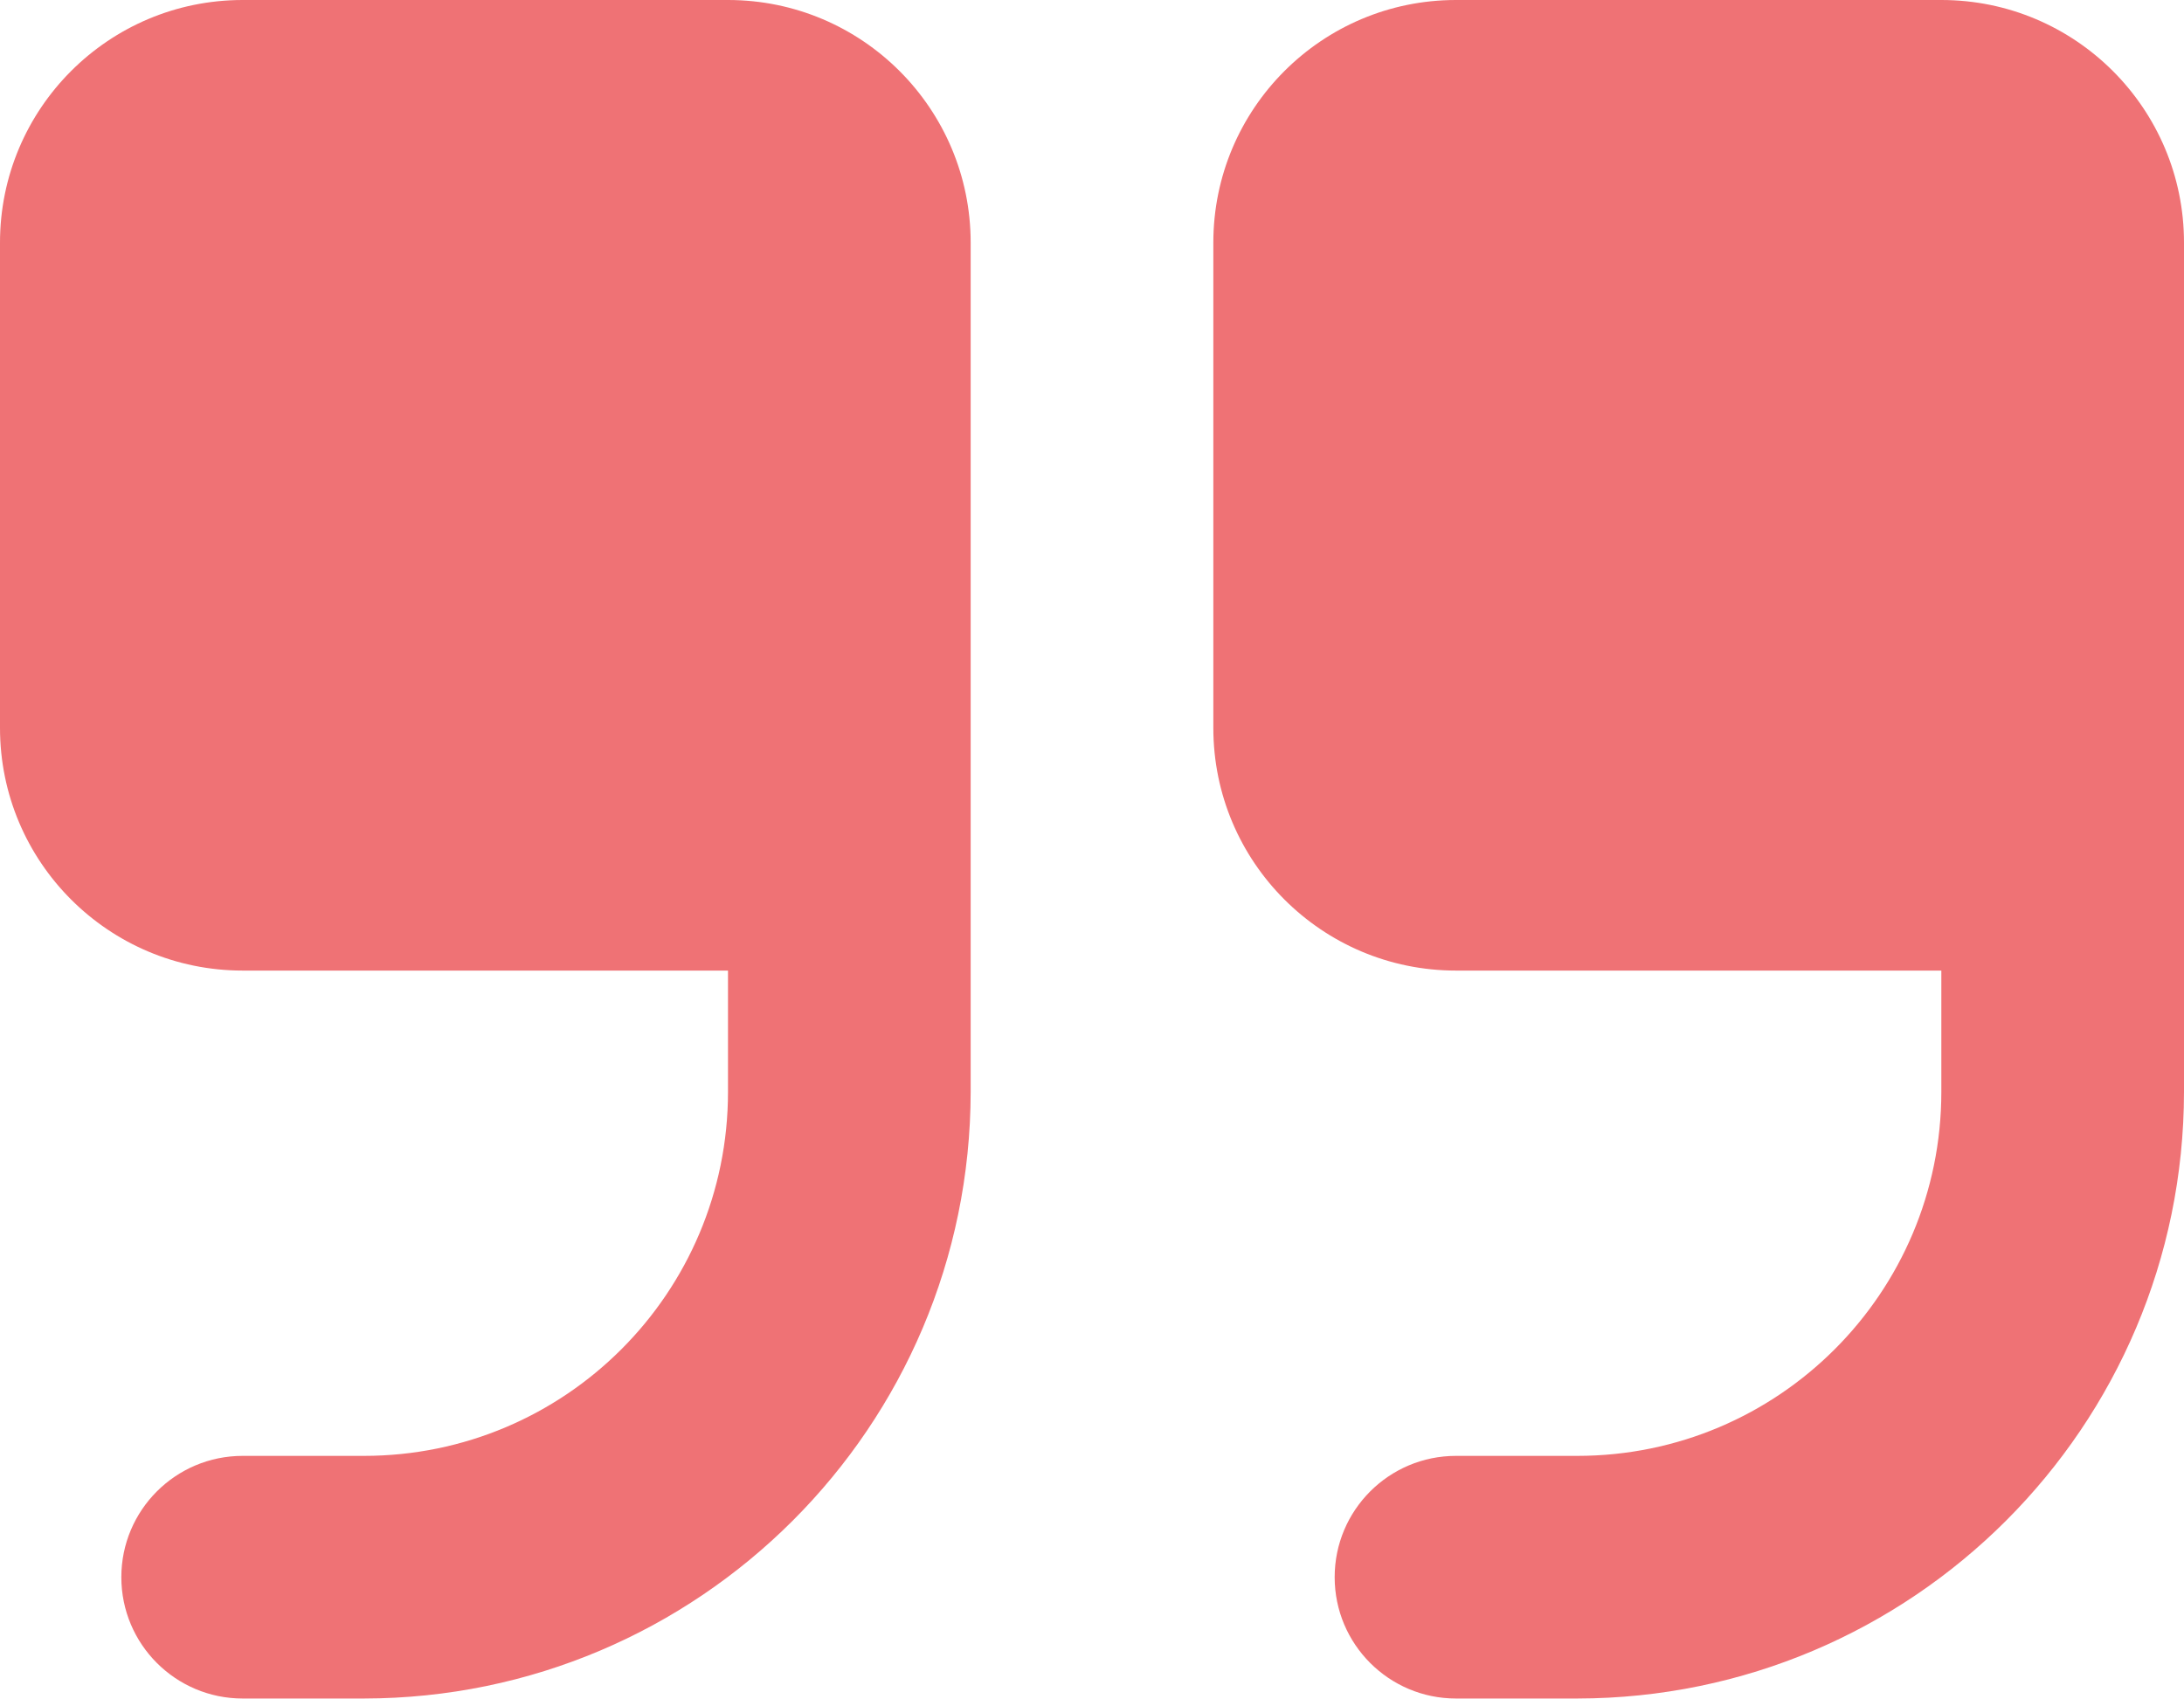
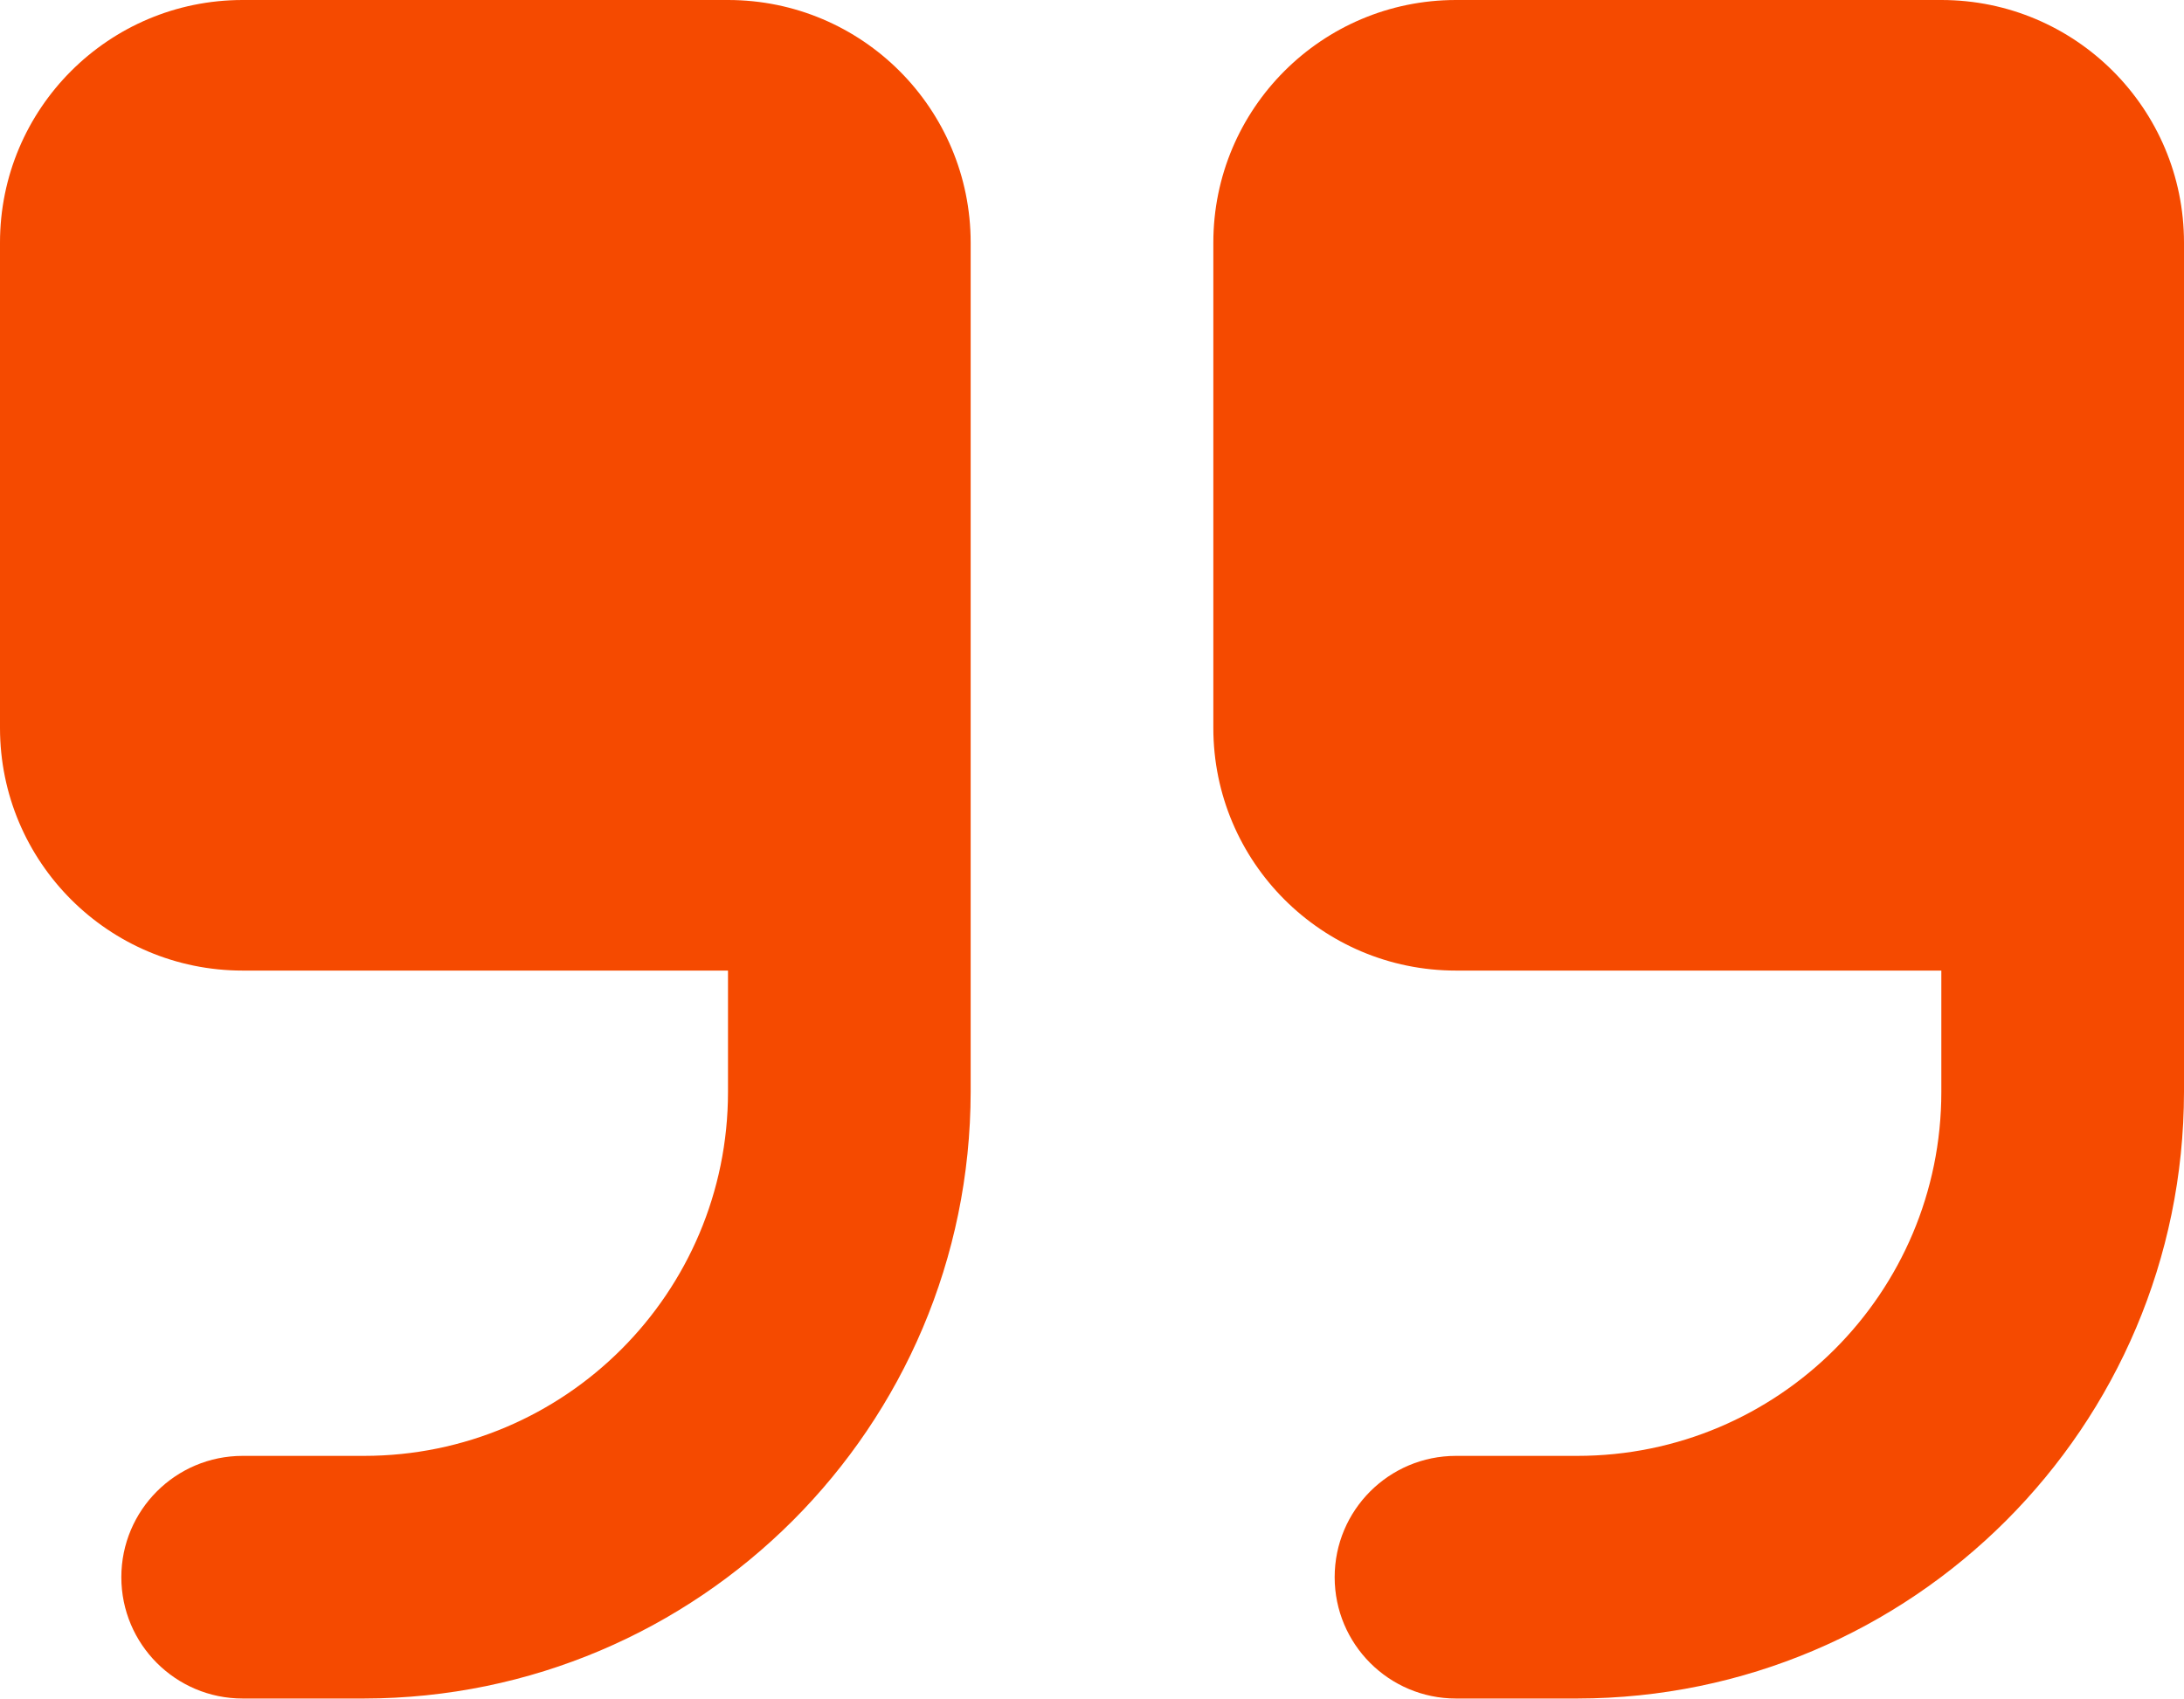
- <svg xmlns="http://www.w3.org/2000/svg" className="w-8 h-8 text-gray-400 dark:text-gray-600 mb-4" aria-hidden="true" fill="#EF7275" viewBox="0 0 18 14">
+ <svg xmlns="http://www.w3.org/2000/svg" className="w-8 h-8 text-gray-400 dark:text-gray-600 mb-4" aria-hidden="true" fill="#f54a00" viewBox="0 0 18 14">
  <path d="M6 0H2a2 2 0 0 0-2 2v4a2 2 0 0 0 2 2h4v1a3 3 0 0 1-3 3H2a1 1 0 0 0 0 2h1a5.006 5.006 0 0 0 5-5V2a2 2 0 0 0-2-2Zm10 0h-4a2 2 0 0 0-2 2v4a2 2 0 0 0 2 2h4v1a3 3 0 0 1-3 3h-1a1 1 0 0 0 0 2h1a5.006 5.006 0 0 0 5-5V2a2 2 0 0 0-2-2Z" />
</svg>
